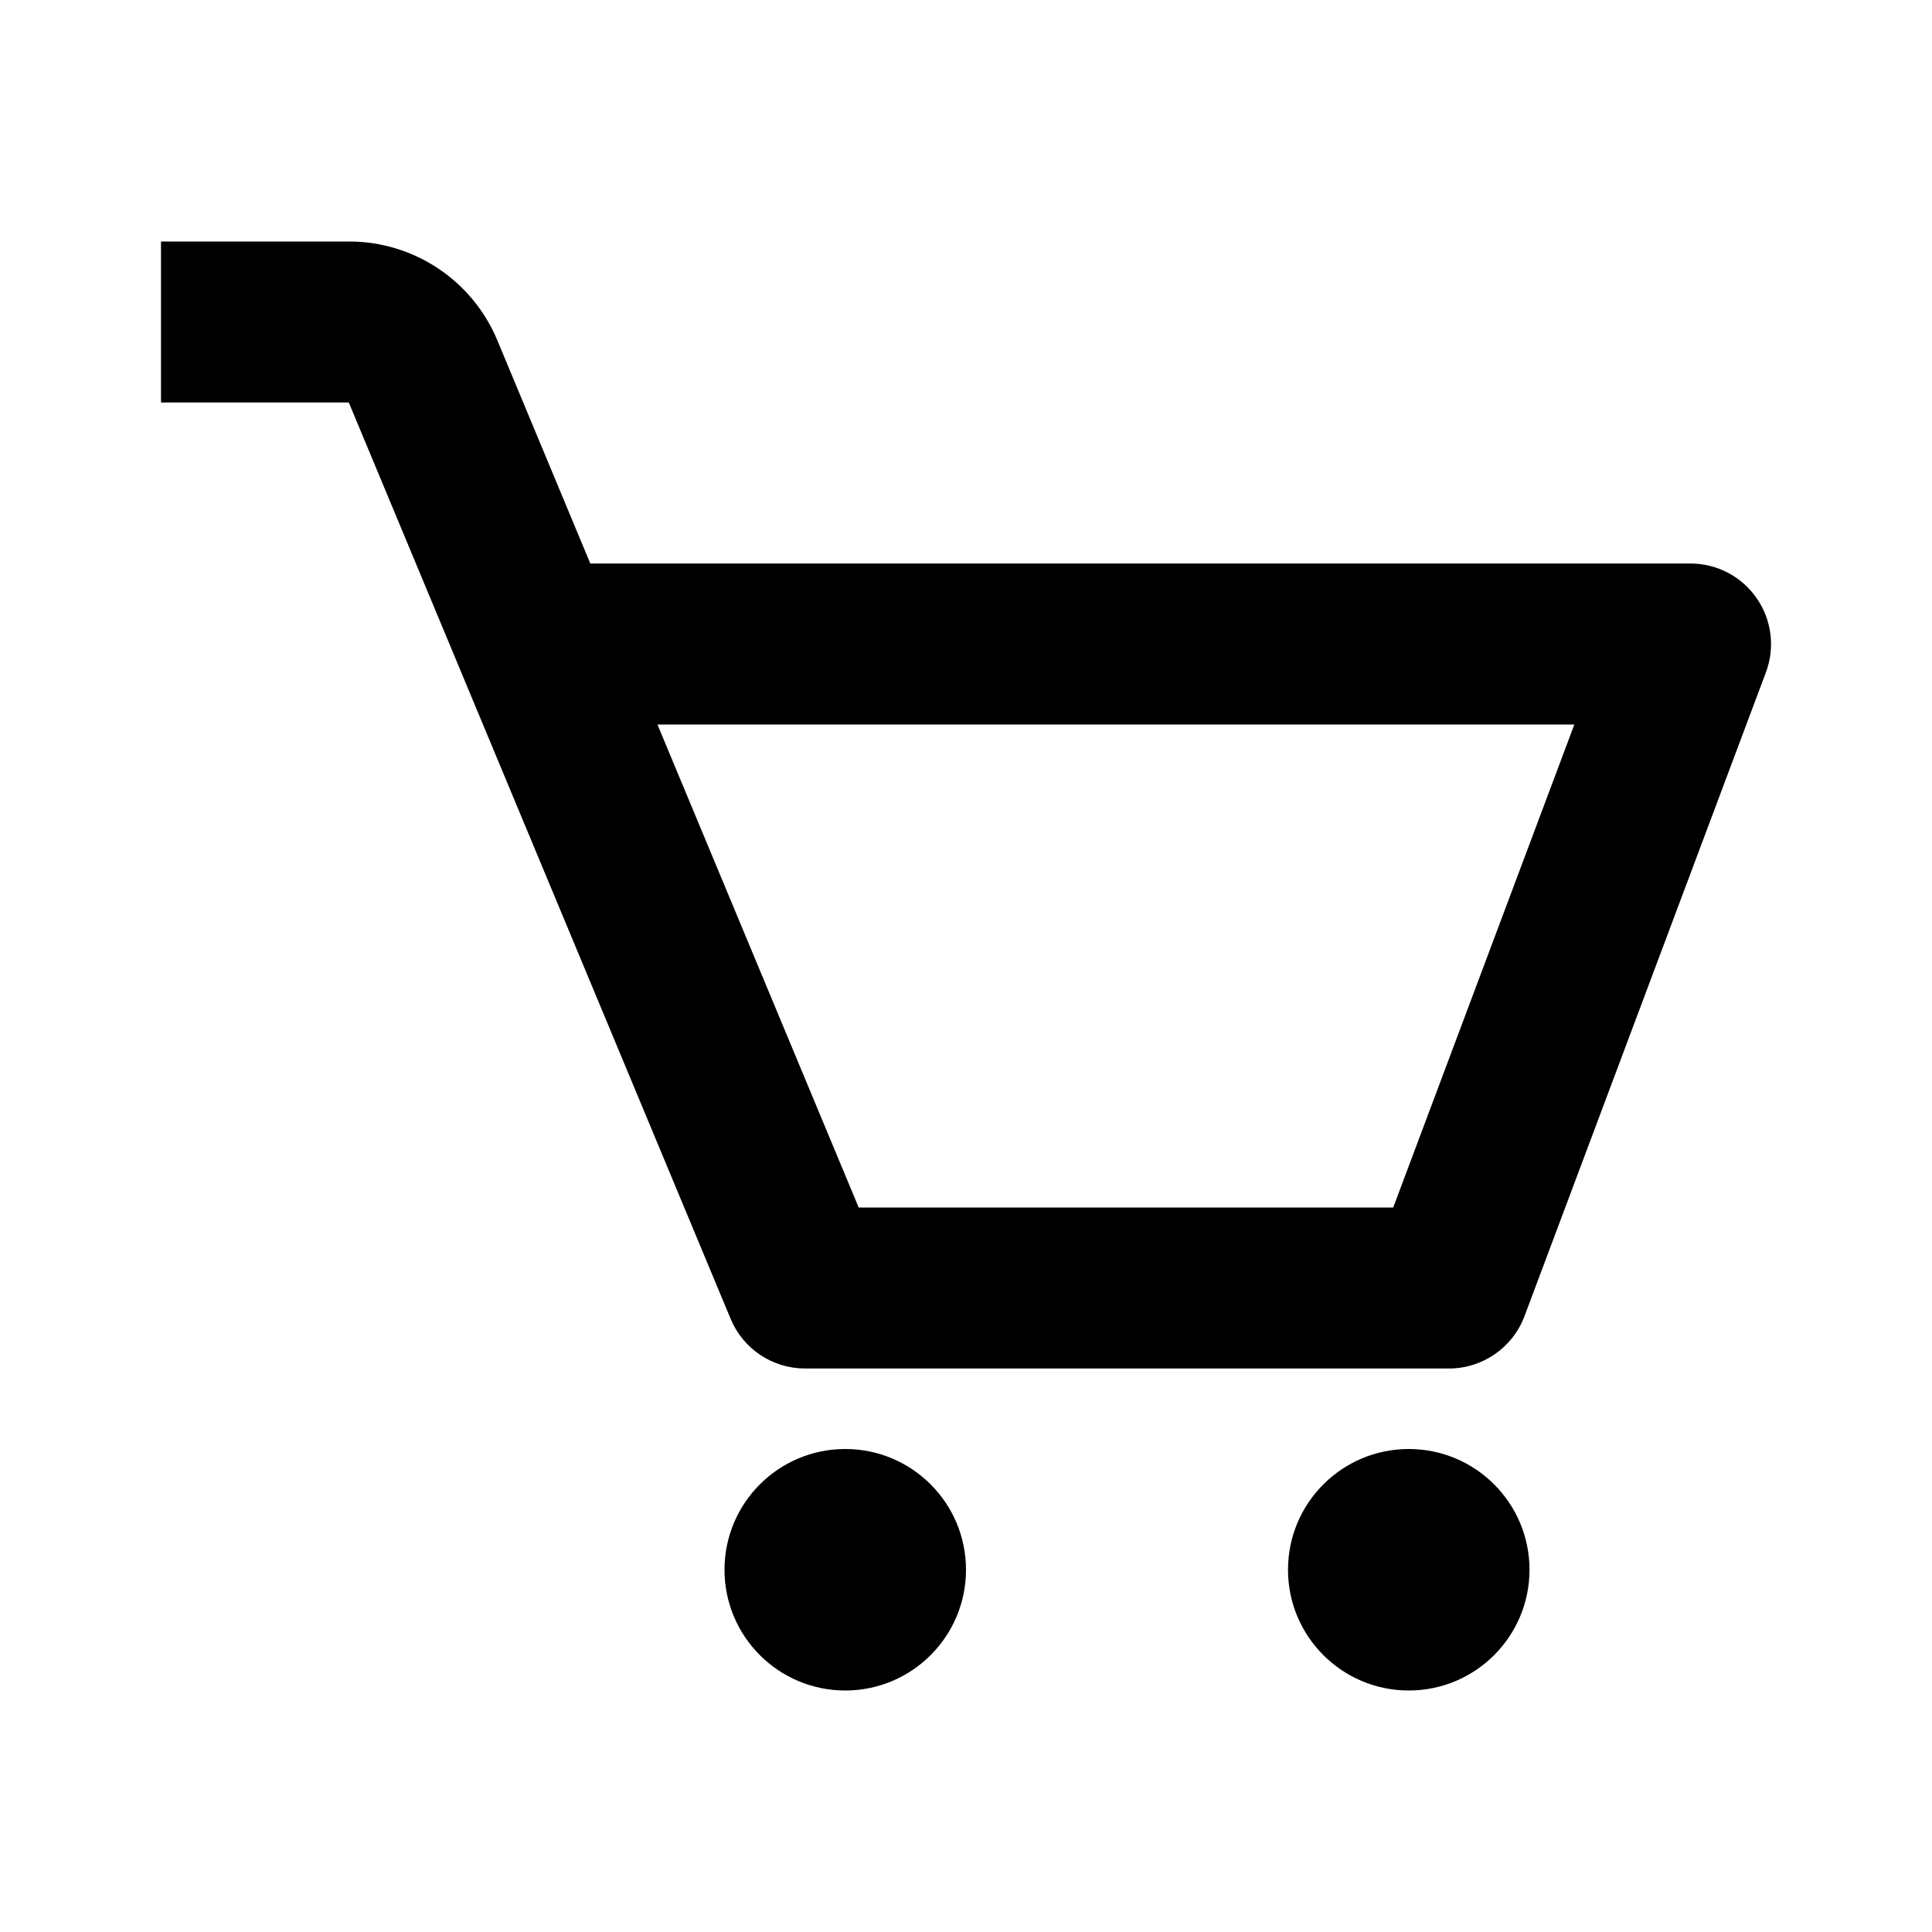
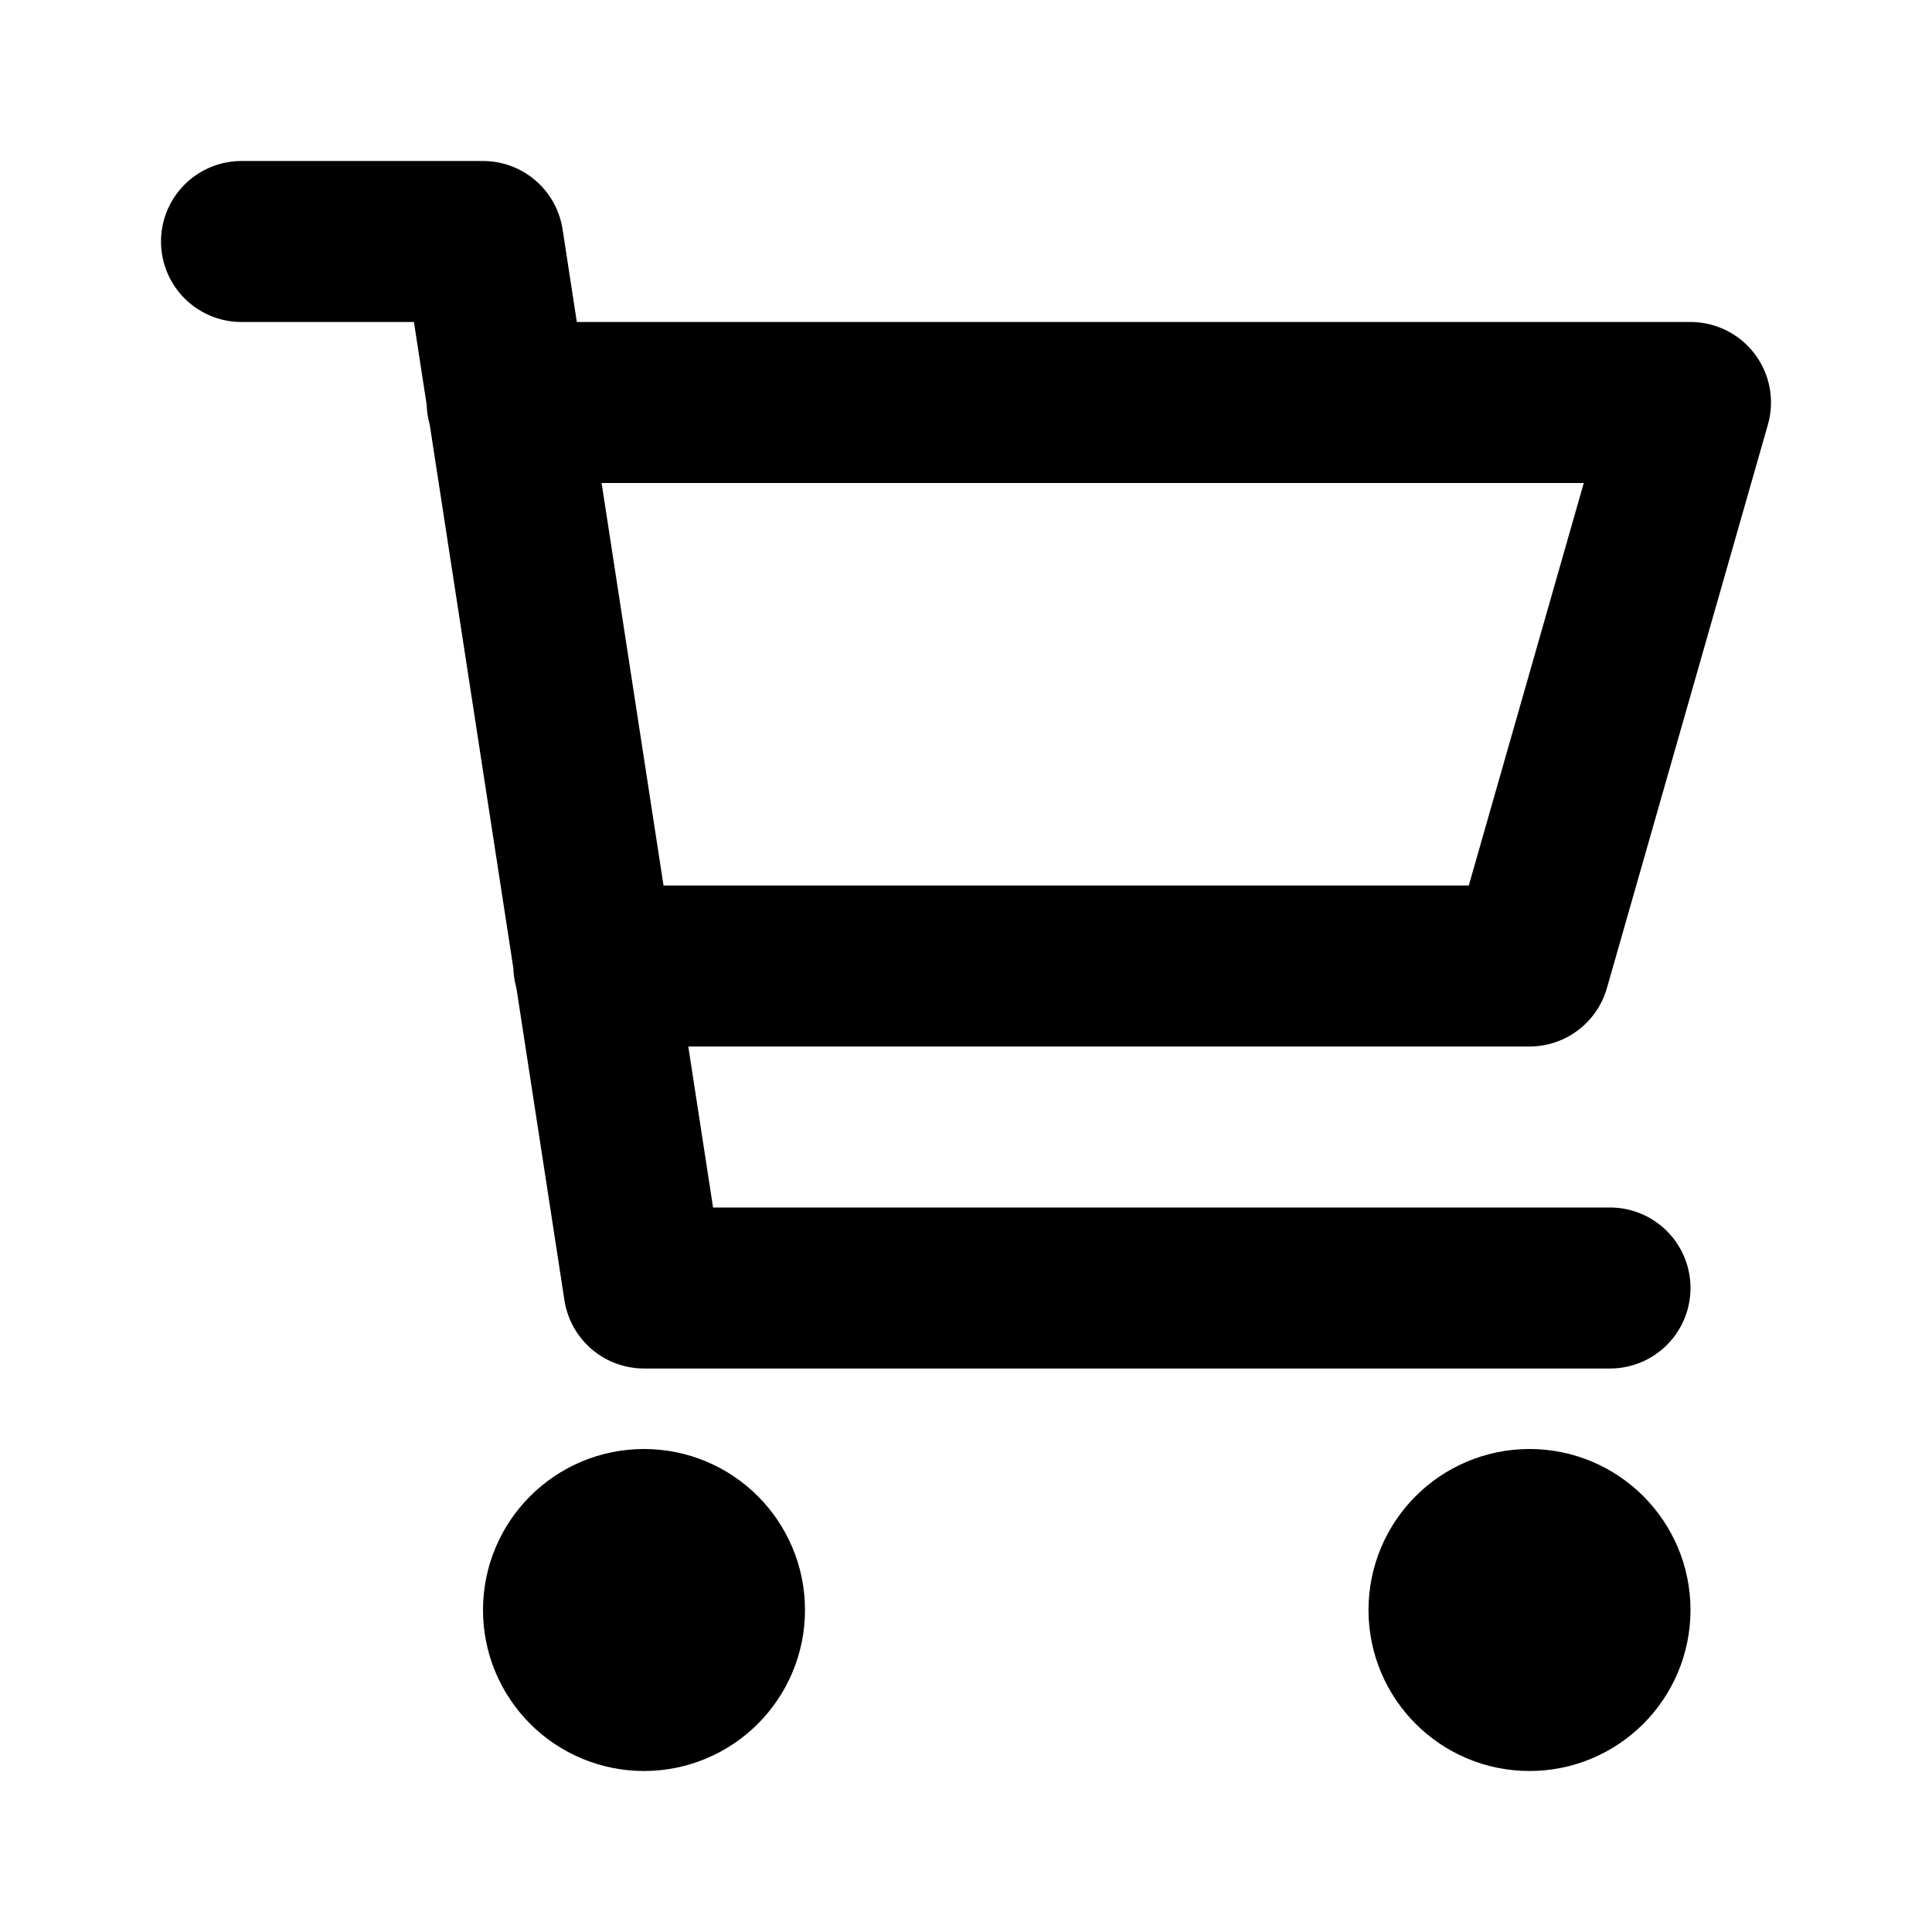
- <svg xmlns="http://www.w3.org/2000/svg" width="24" height="24" viewBox="0 0 24 24" style="fill: rgba(0, 0, 0, 1);transform: ;msFilter:;">
-   <path d="M21.822 7.431A1 1 0 0 0 21 7H7.333L6.179 4.23A1.994 1.994 0 0 0 4.333 3H2v2h2.333l4.744 11.385A1 1 0 0 0 10 17h8c.417 0 .79-.259.937-.648l3-8a1 1 0 0 0-.115-.921zM17.307 15h-6.64l-2.5-6h11.39l-2.25 6z" />
-   <circle cx="10.5" cy="19.5" r="1.5" />
-   <circle cx="17.5" cy="19.5" r="1.5" />
+ <svg xmlns="http://www.w3.org/2000/svg" width="800px" height="800px" viewBox="0 0 24 24" fill="none">
+   <path d="M6.3 5H21L19 12H7.377M20 16H8L6 3H3M9 20C9 20.552 8.552 21 8 21C7.448 21 7 20.552 7 20C7 19.448 7.448 19 8 19C8.552 19 9 19.448 9 20ZM20 20C20 20.552 19.552 21 19 21C18.448 21 18 20.552 18 20C18 19.448 18.448 19 19 19C19.552 19 20 19.448 20 20Z" stroke="#000000" stroke-width="2" stroke-linecap="round" stroke-linejoin="round" />
</svg>
